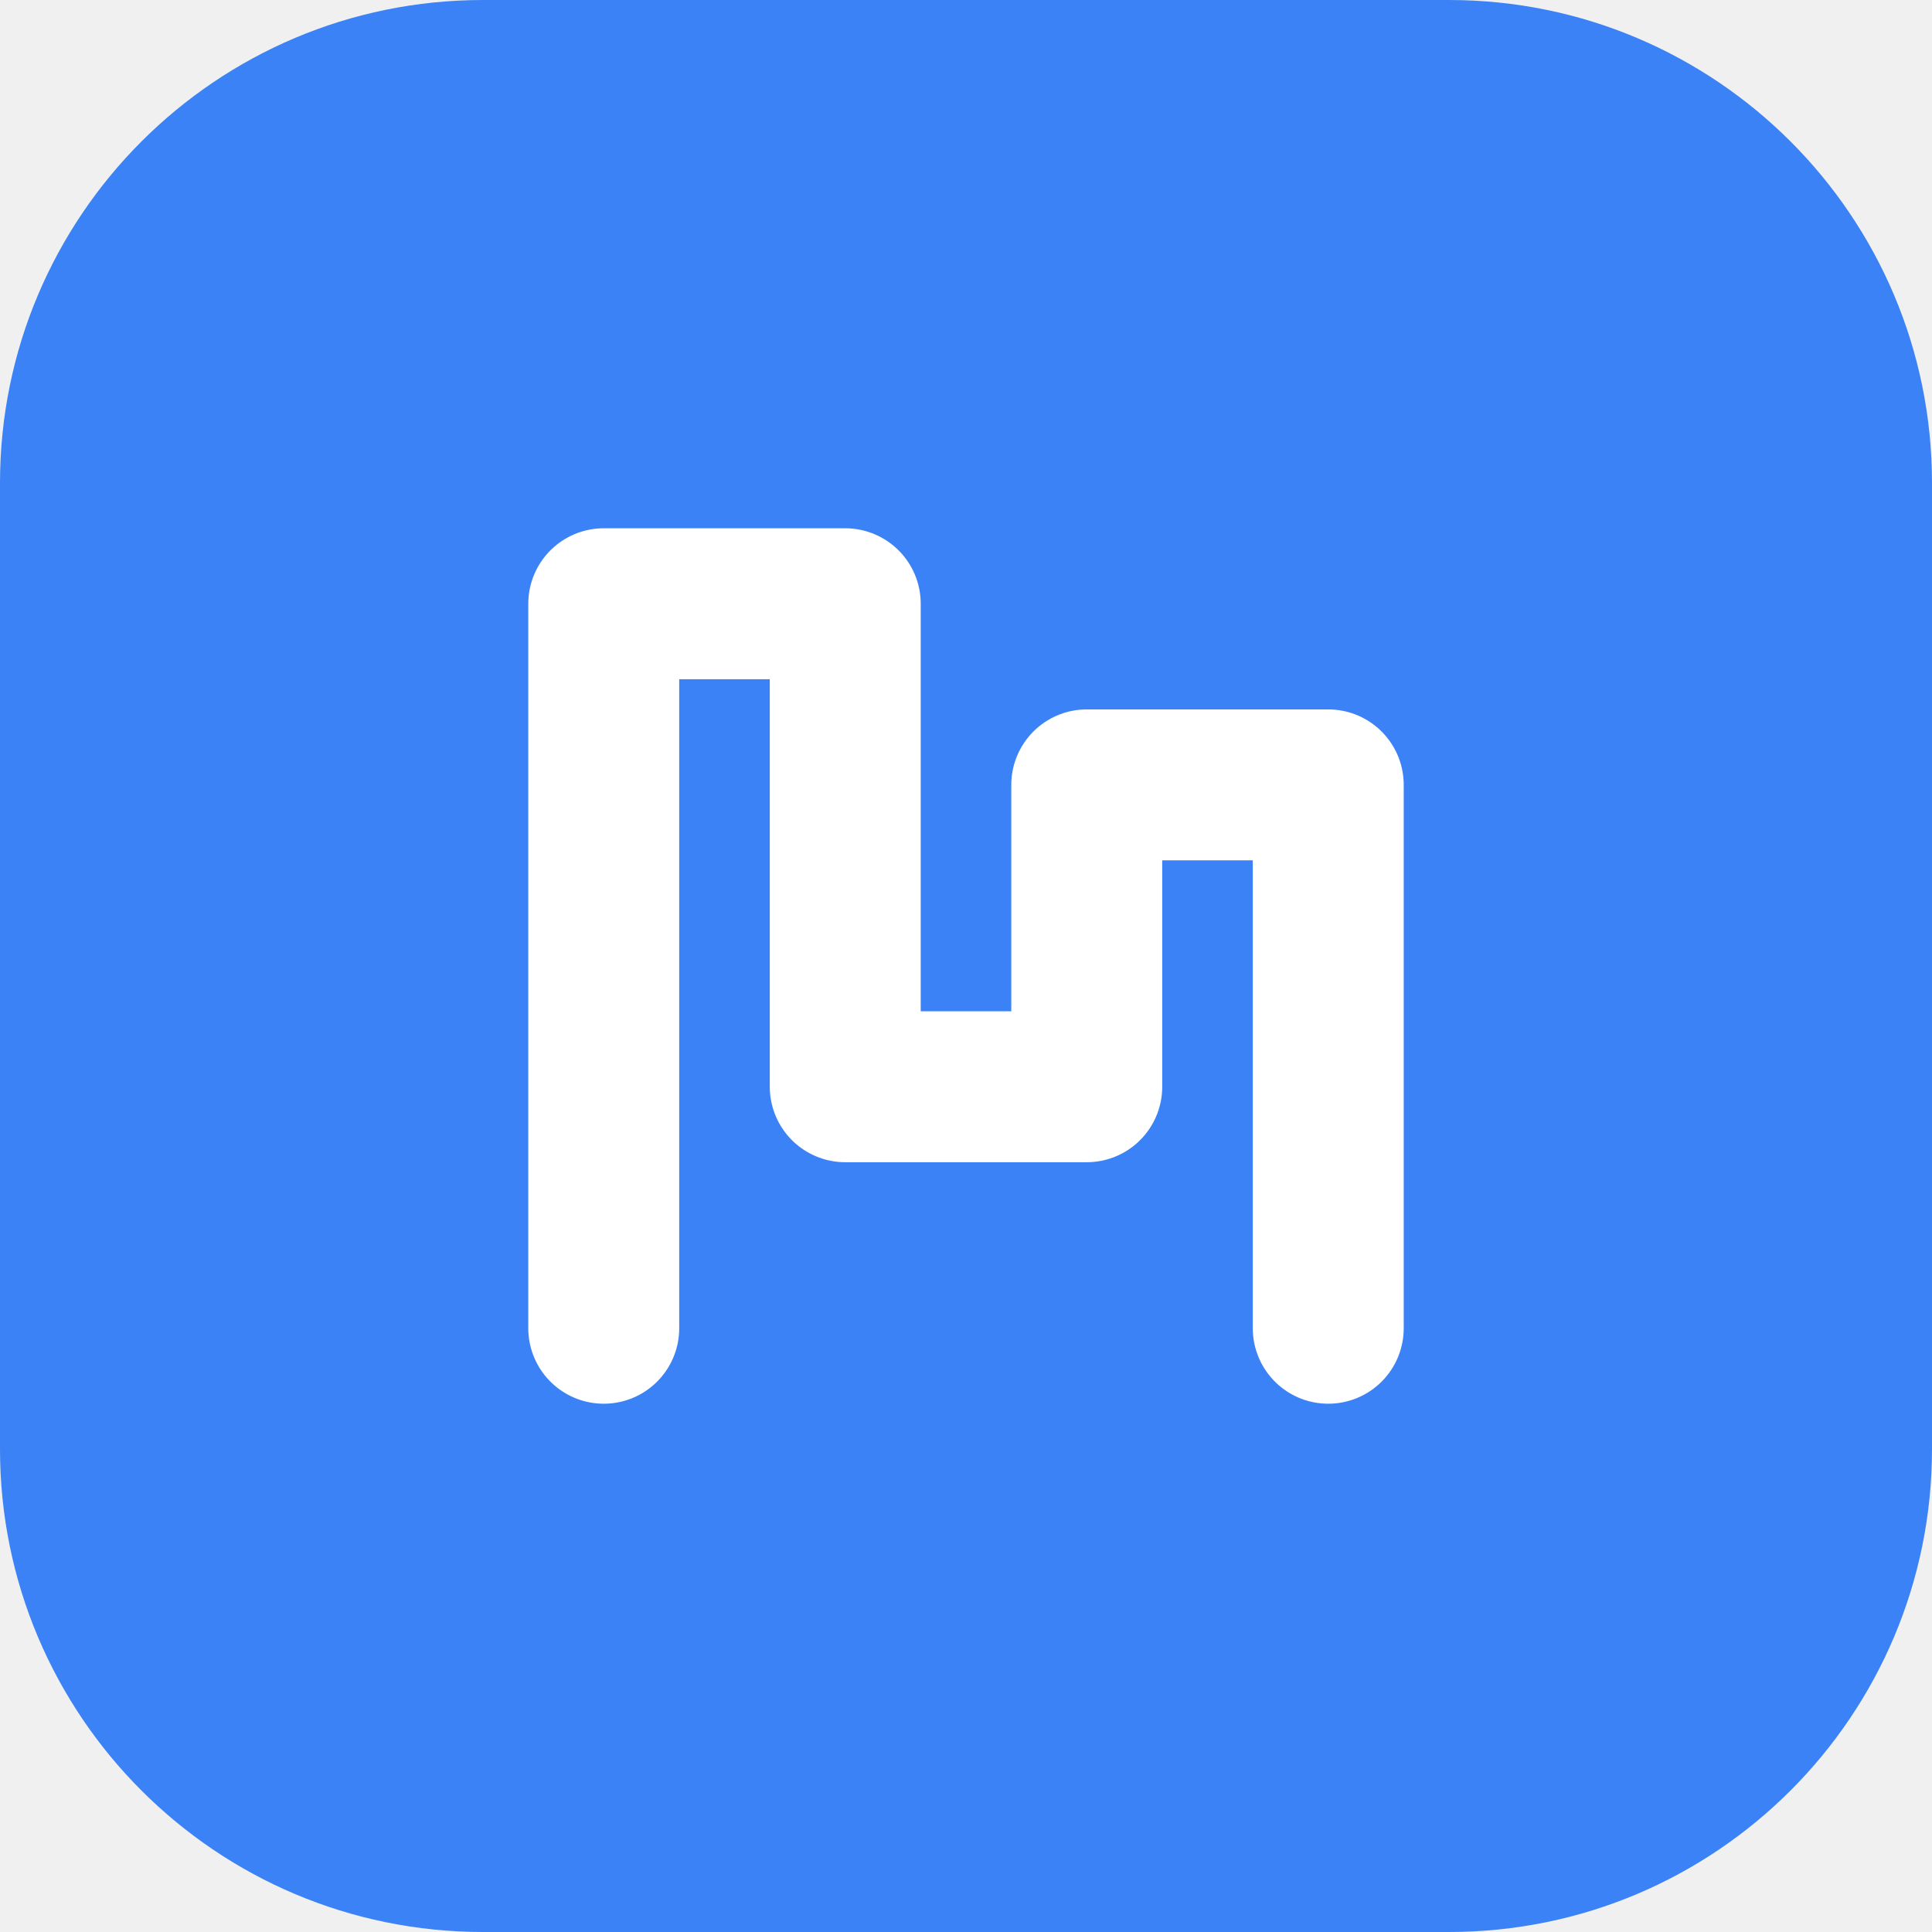
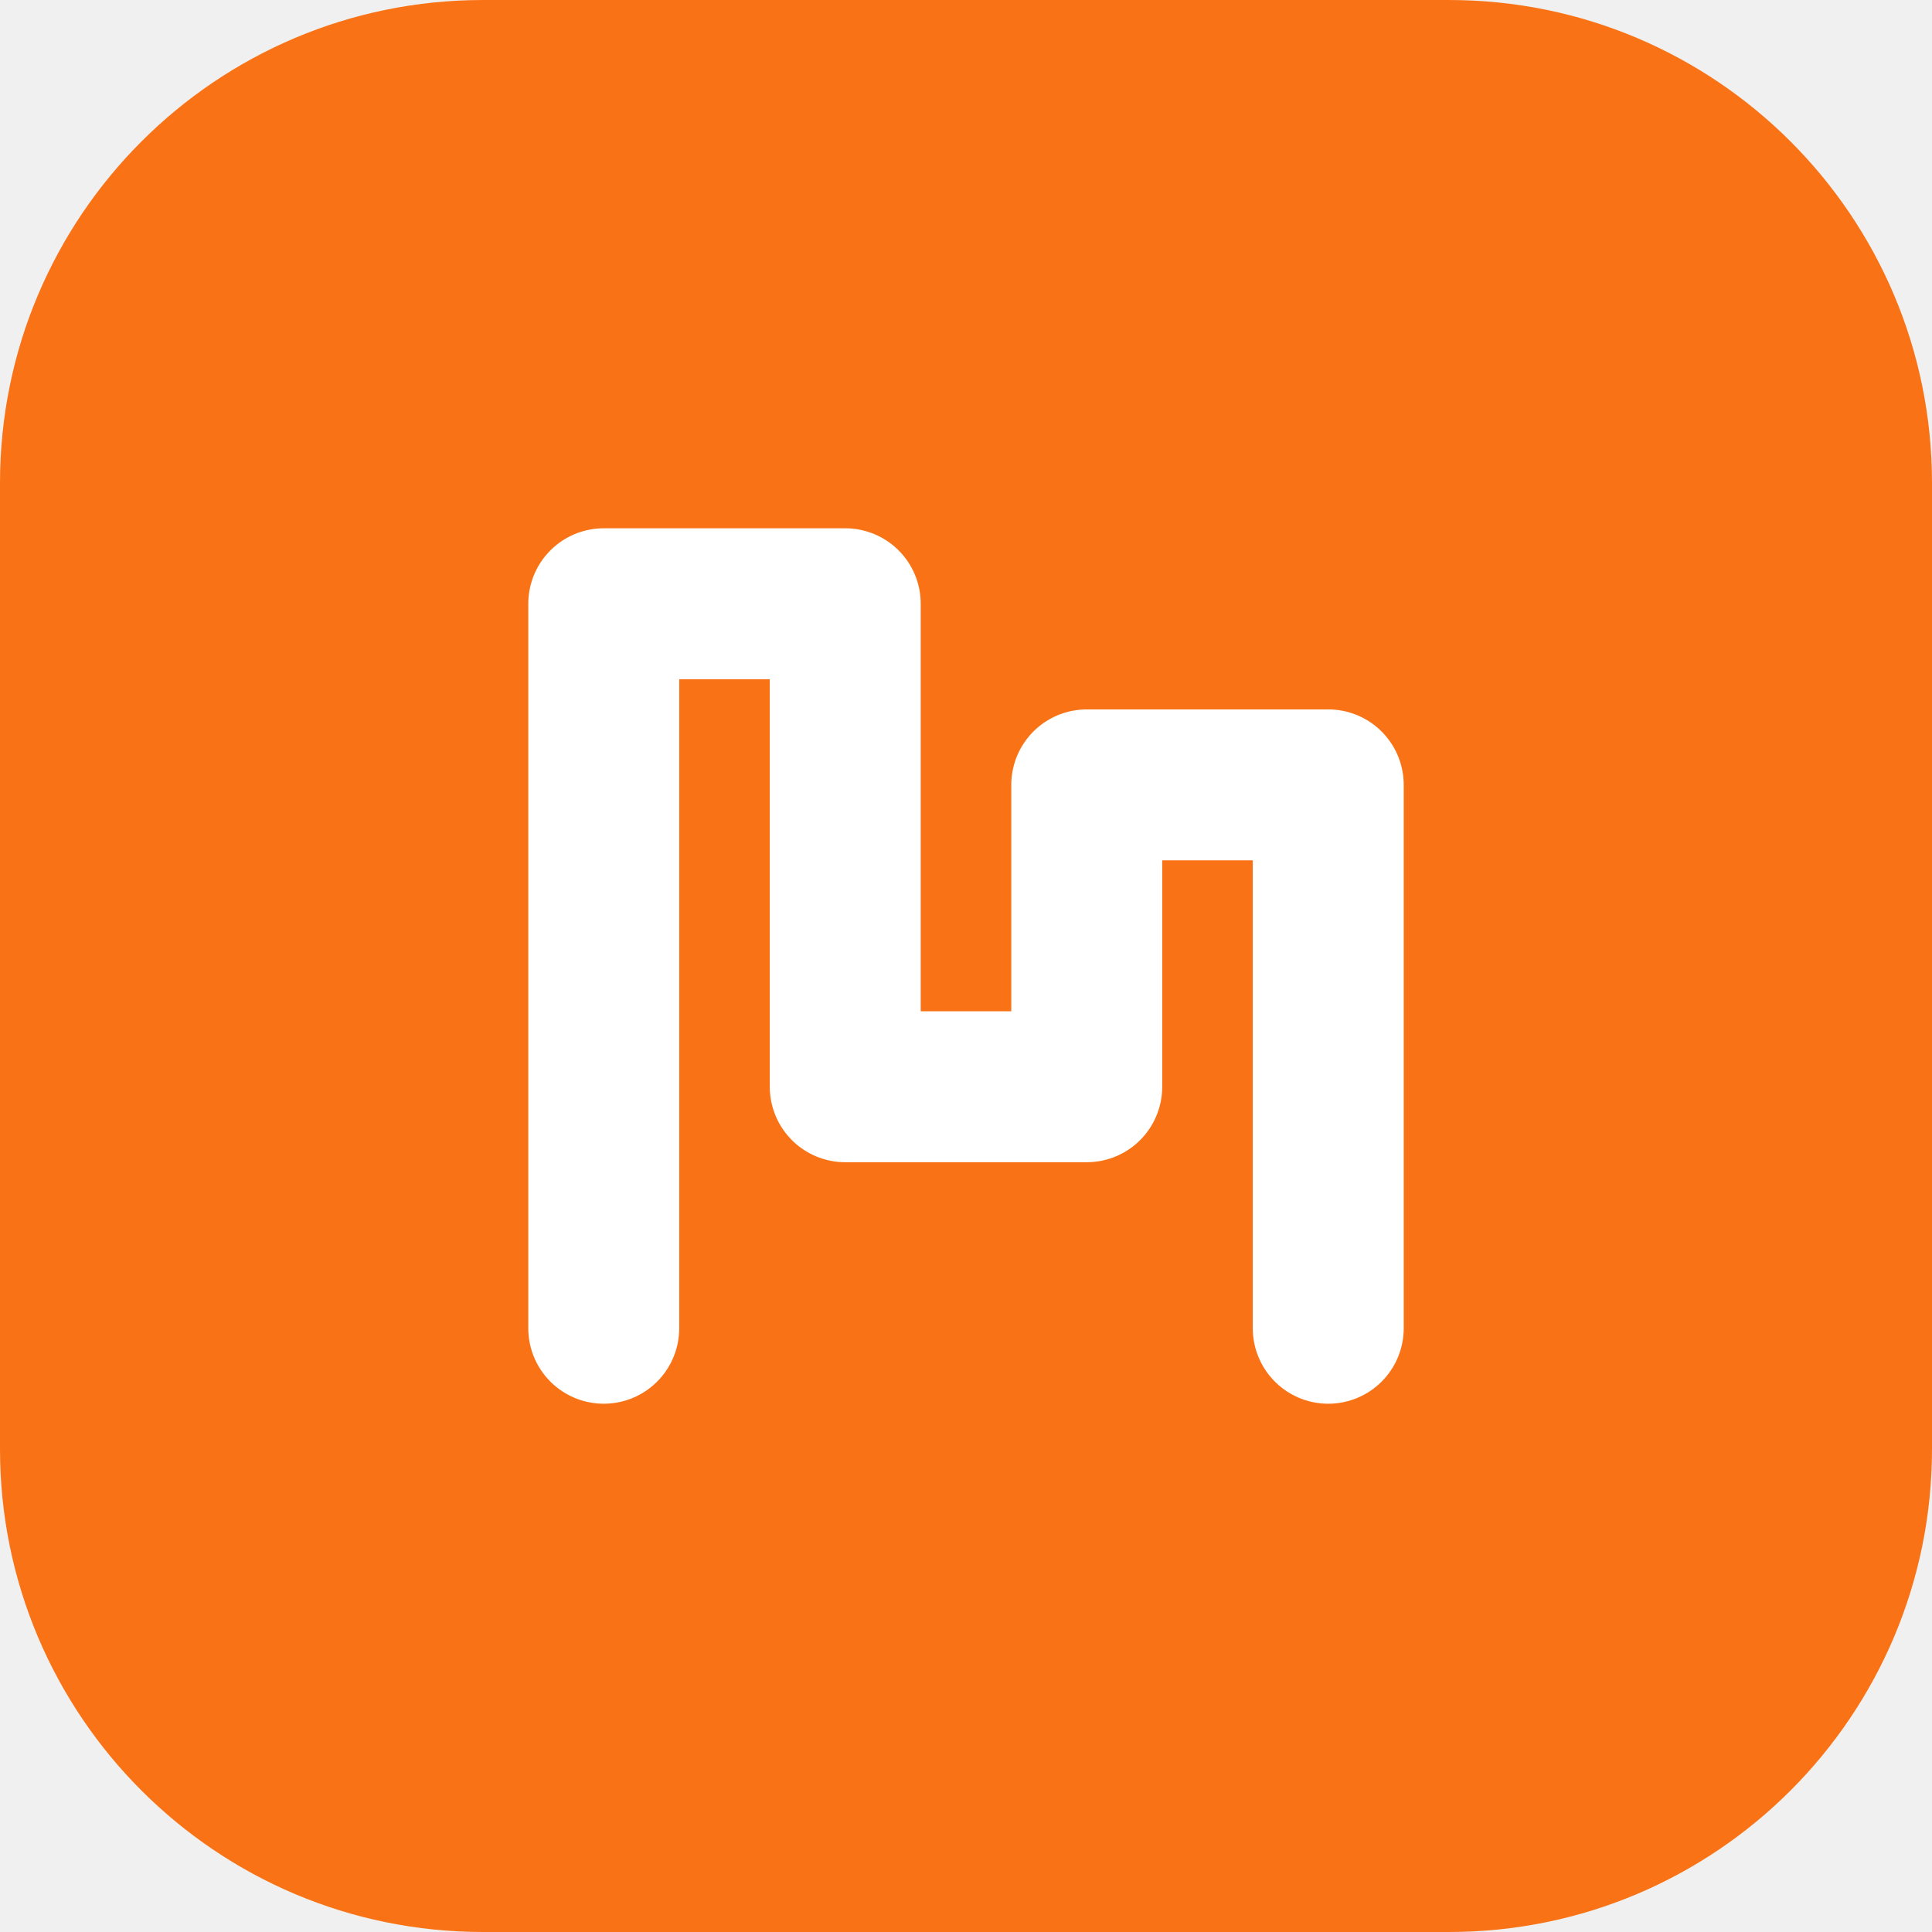
<svg xmlns="http://www.w3.org/2000/svg" width="32" height="32" viewBox="0 0 32 32" fill="none">
-   <rect width="32" height="32" rx="8" fill="#3B82F6" />
+   <rect width="32" height="32" rx="8" fill="#F97316" />
  <path d="M10 22V10h4v8h4v-5h4v9" stroke="white" stroke-width="2.5" stroke-linecap="round" stroke-linejoin="round" />
</svg>
